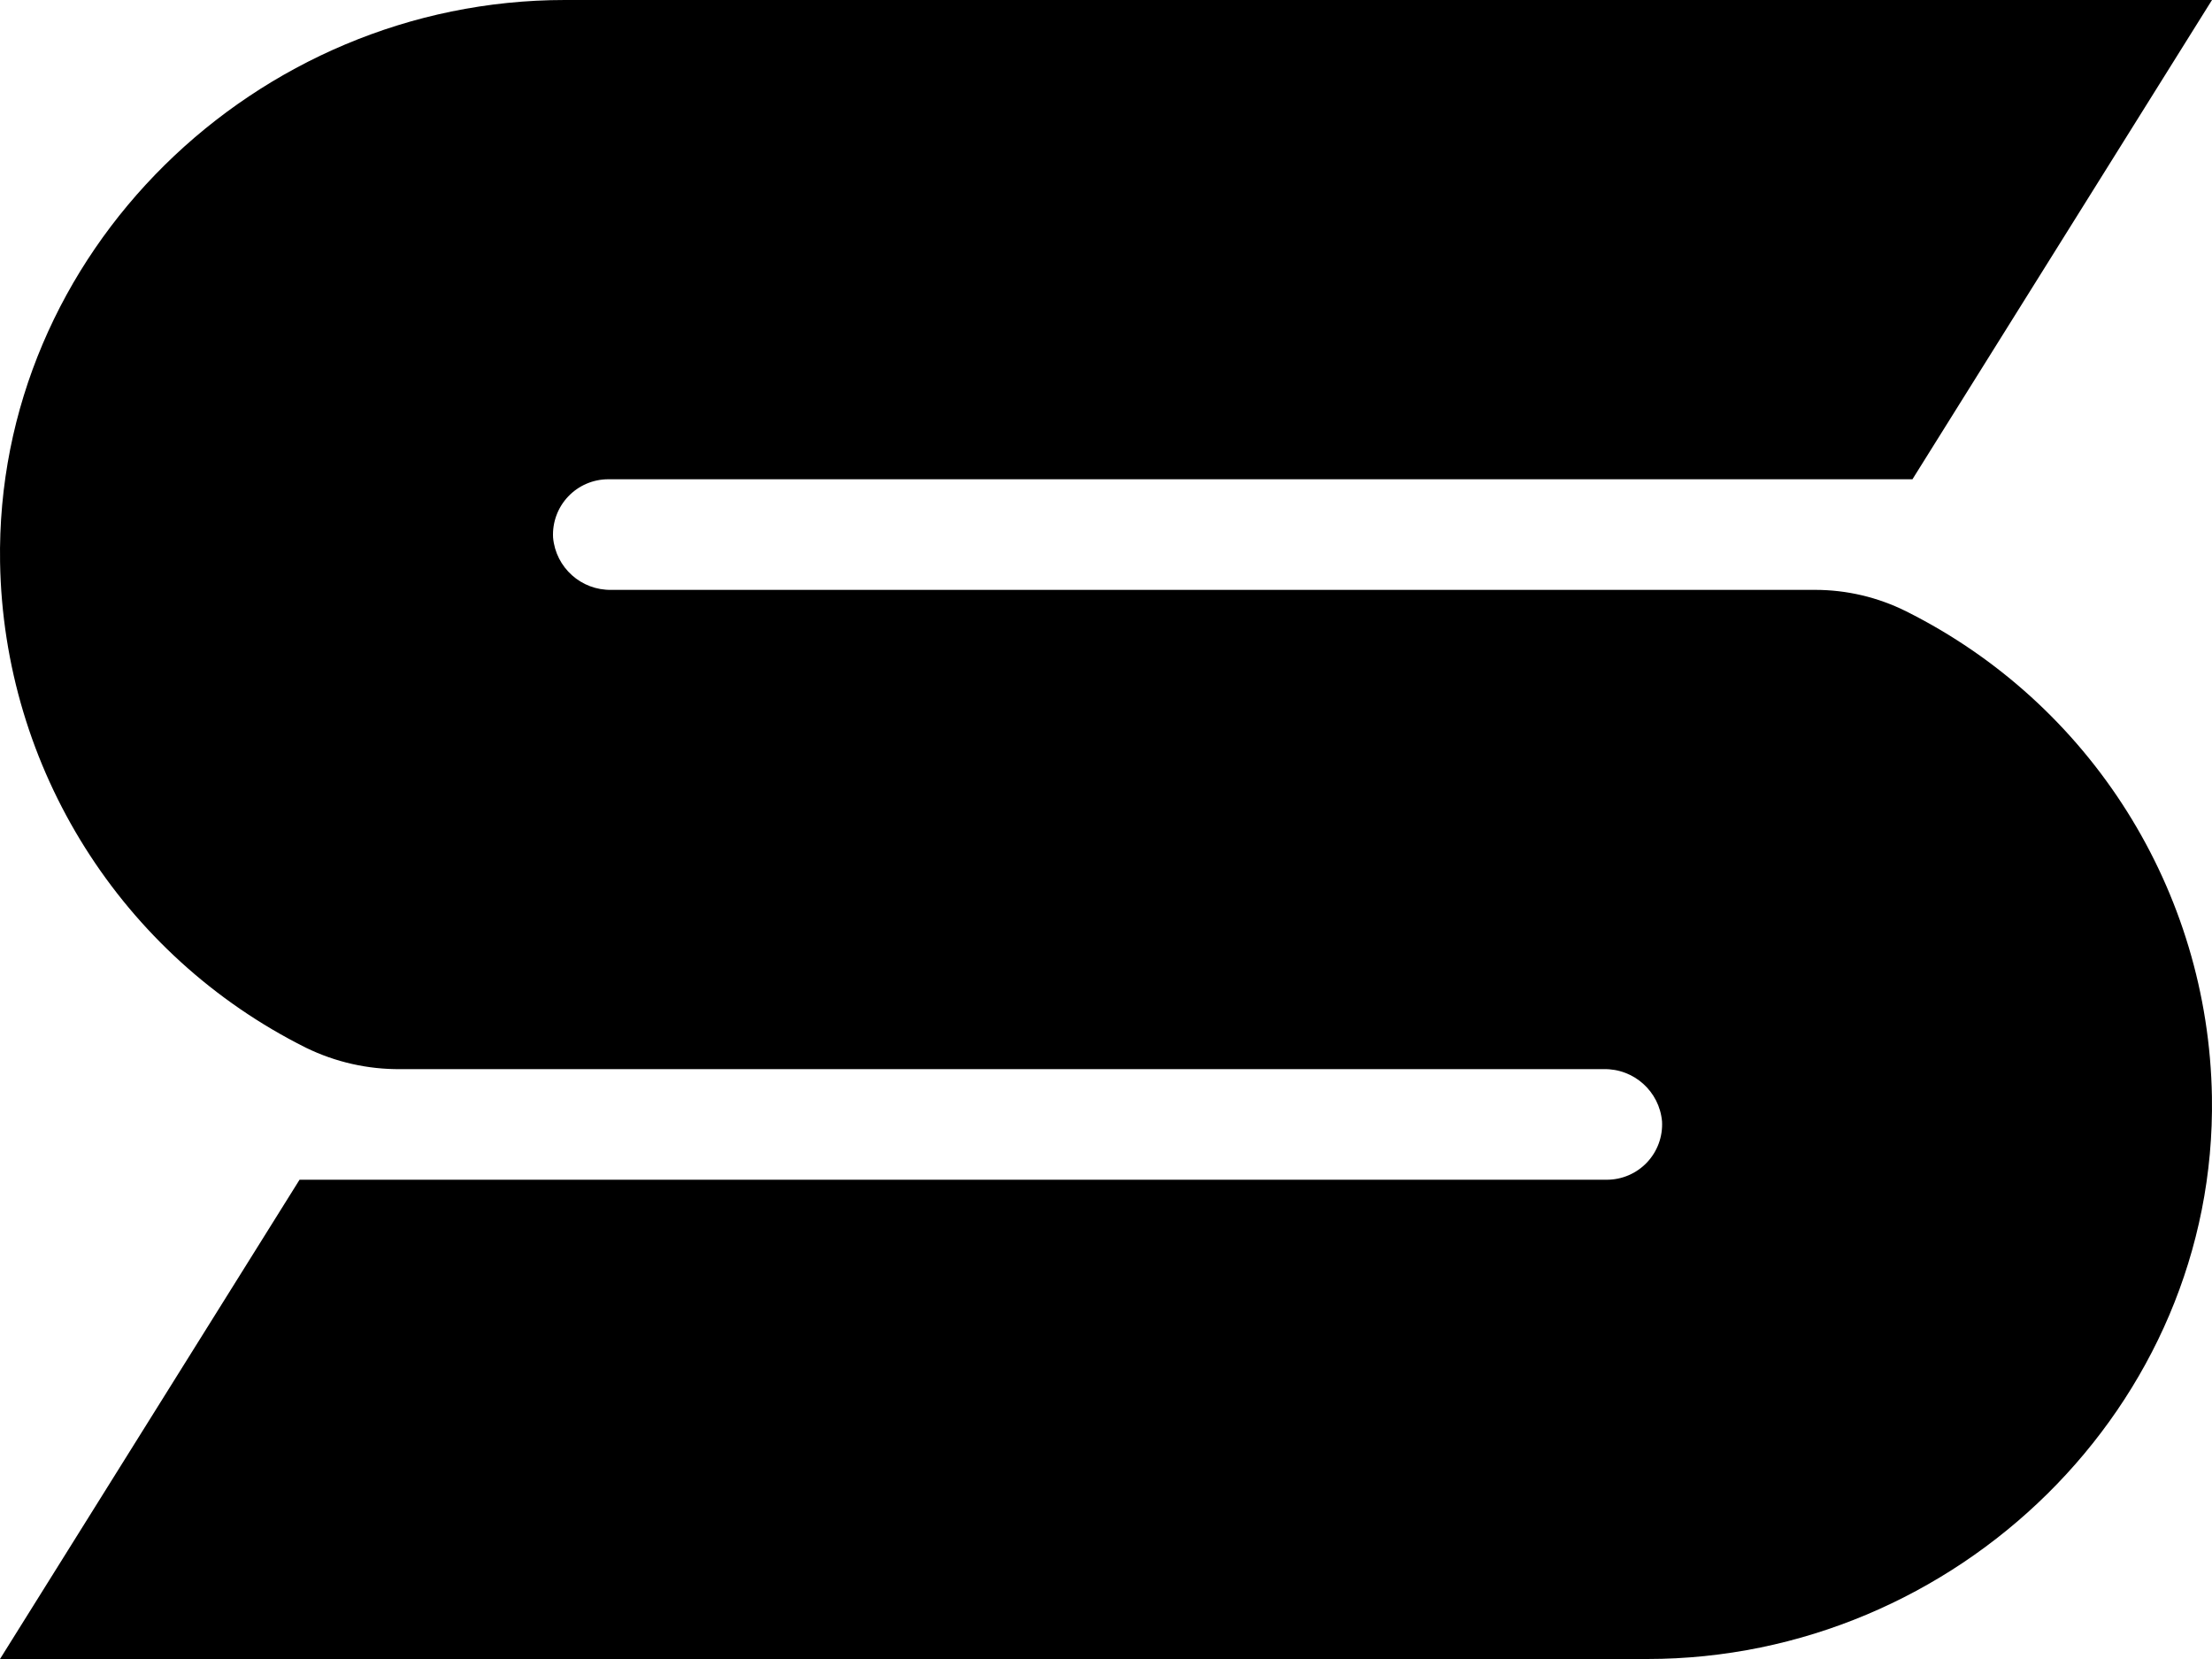
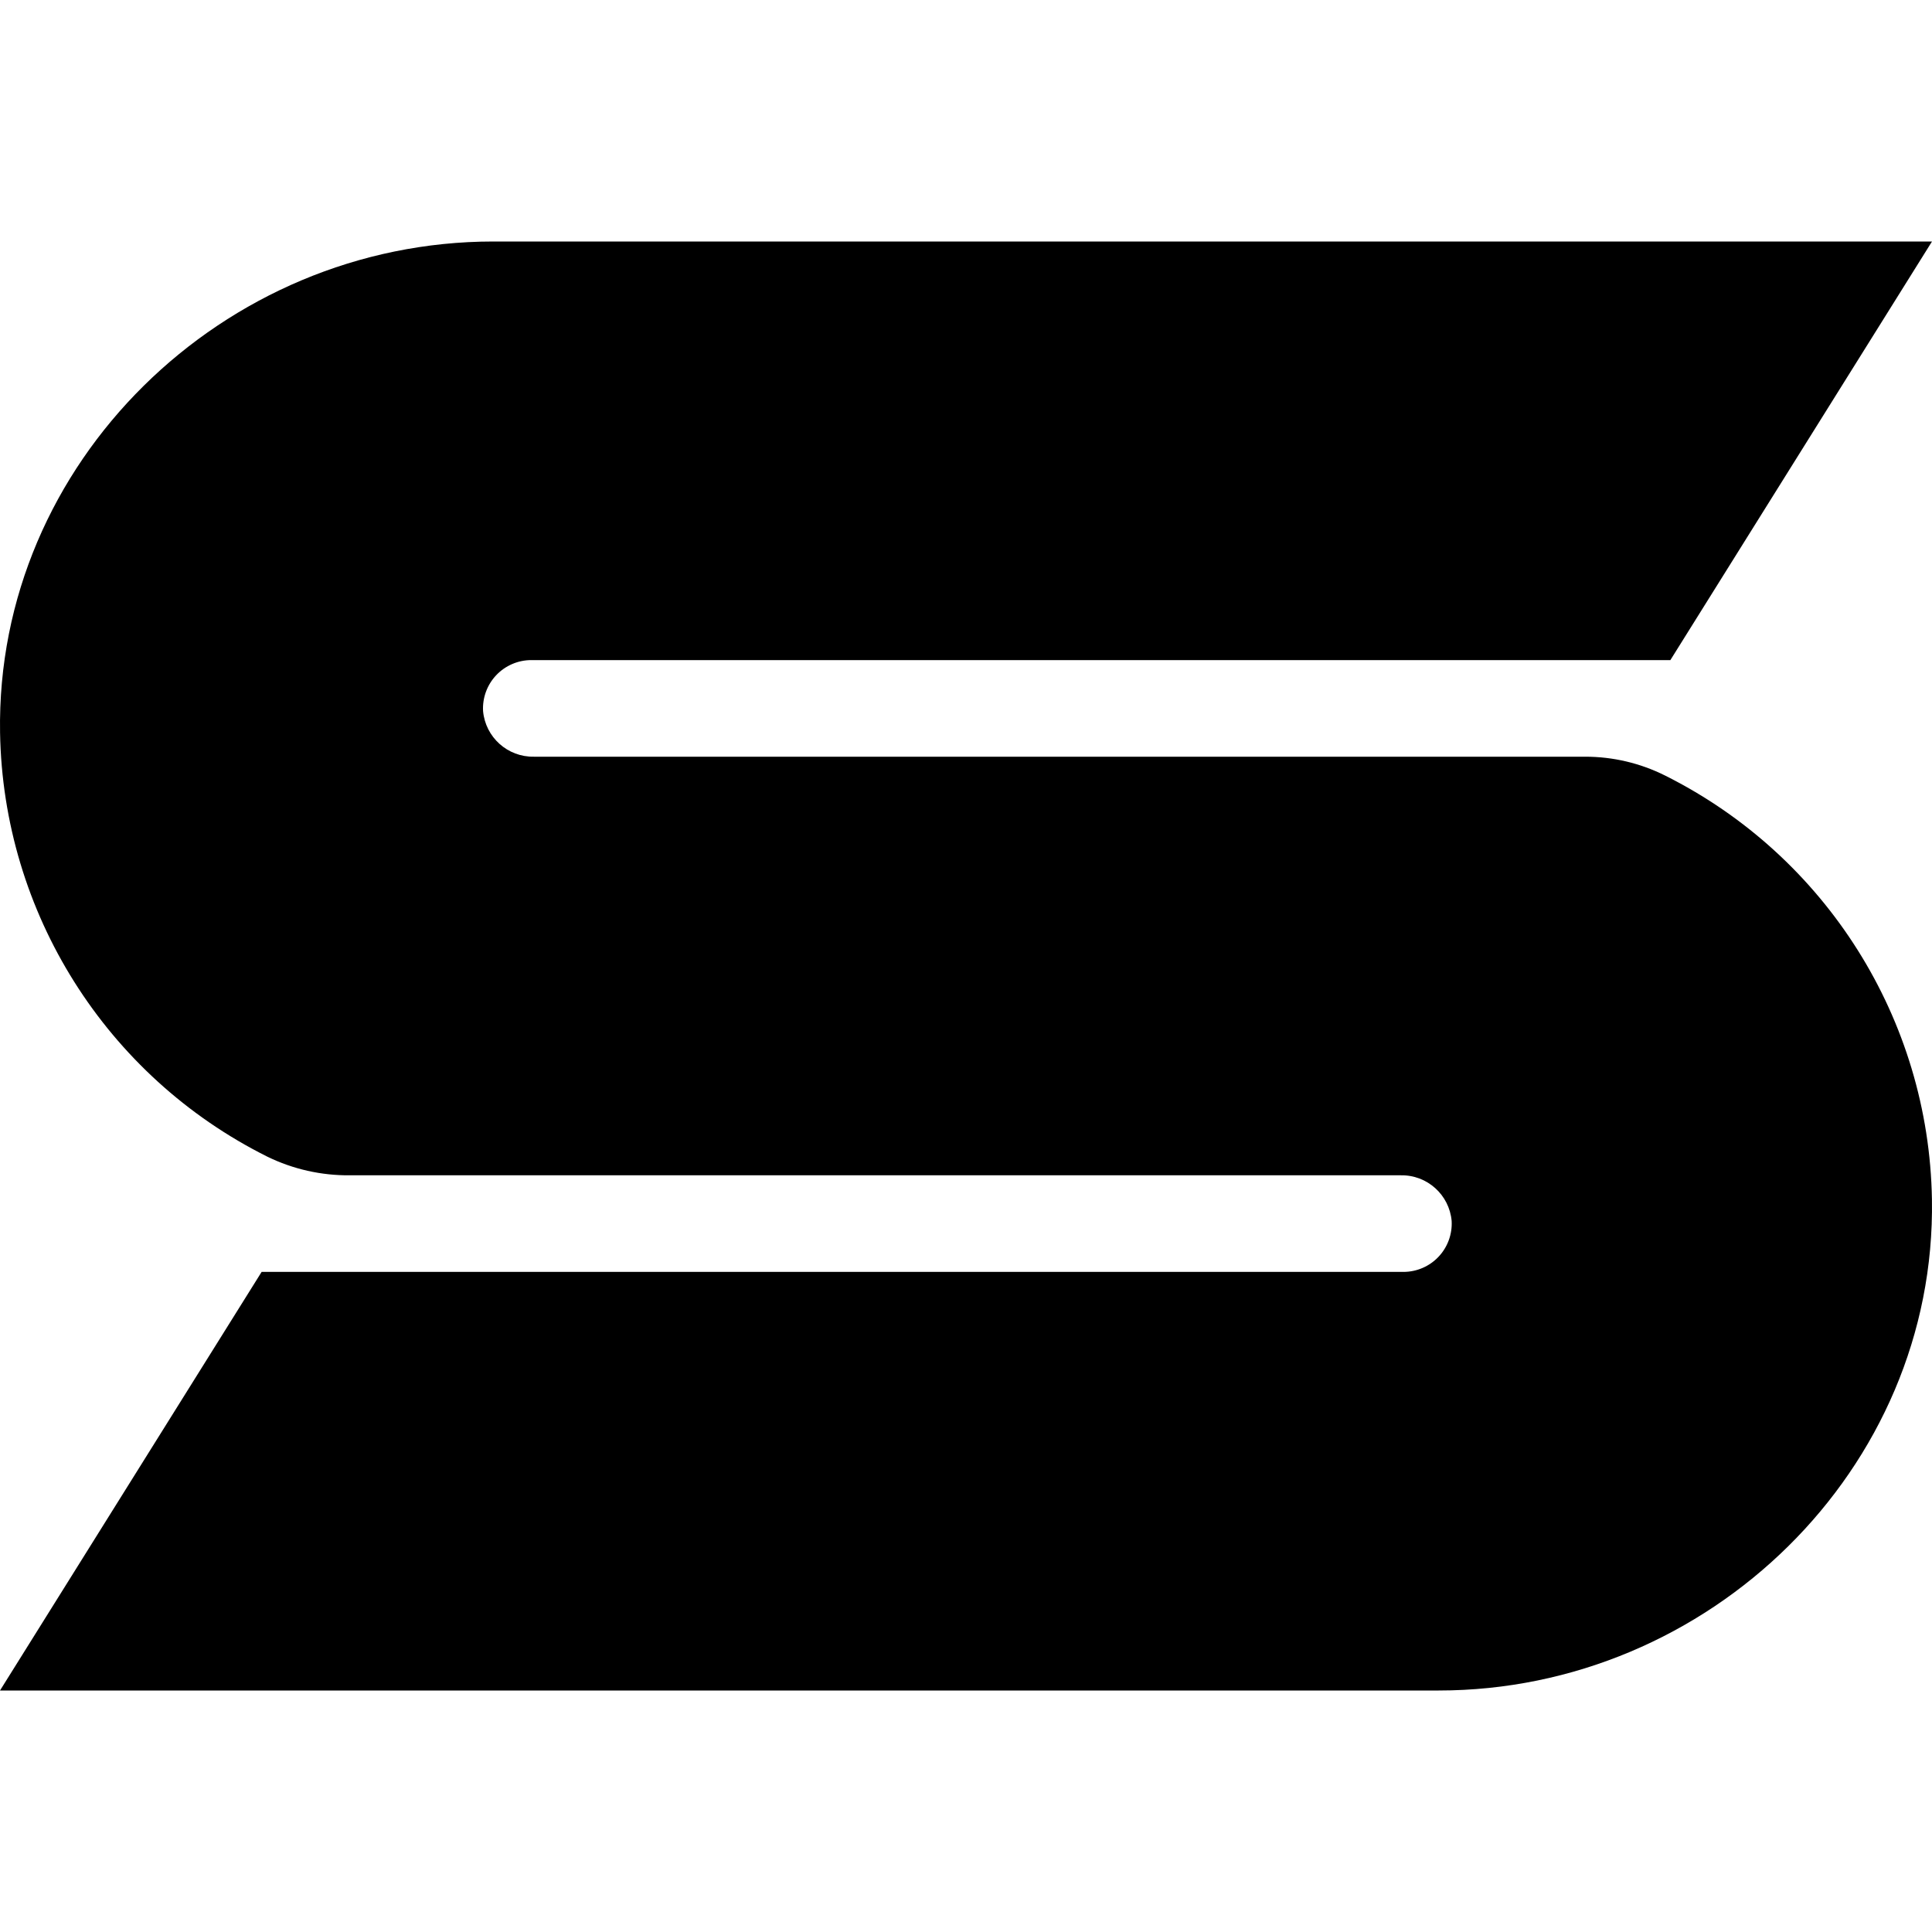
- <svg xmlns="http://www.w3.org/2000/svg" viewBox="0 0 120 90">
-   <path d="M87.169,64H16.25L0,90H89.358c16.777,0,30.914-13.729,30.638-30.504A29.997,29.997,0,0,0,103.416,33.168,11.063,11.063,0,0,0,98.469,32H33.169a3.115,3.115,0,0,1-3.165-2.839A3,3,0,0,1,33,26h70.75l16.25-26H30.642C13.865,0-.273,13.729.004,30.504A29.997,29.997,0,0,0,16.584,56.832l.026.013A11.438,11.438,0,0,0,21.726,58H87a3.113,3.113,0,0,1,3.165,2.84A3,3,0,0,1,87.169,64Z" stroke="transparent" />
+ <svg xmlns="http://www.w3.org/2000/svg" viewBox="0 0 120 120">
+   <path d="M103.416,48.168h0A11.063,11.063,0,0,0,98.469,47h-65.3a3.115,3.115,0,0,1-3.165-2.839A3,3,0,0,1,33,41h70.75L120,15H30.642C13.865,15-.273,28.729.004,45.504a29.996,29.996,0,0,0,16.58,26.328l.026.013A11.437,11.437,0,0,0,21.726,73H87a3.114,3.114,0,0,1,3.165,2.84A3,3,0,0,1,87.169,79H16.25L0,105H89.358c16.777,0,30.914-13.729,30.638-30.504a29.997,29.997,0,0,0-16.58-26.328" stroke="transparent" />
</svg>
